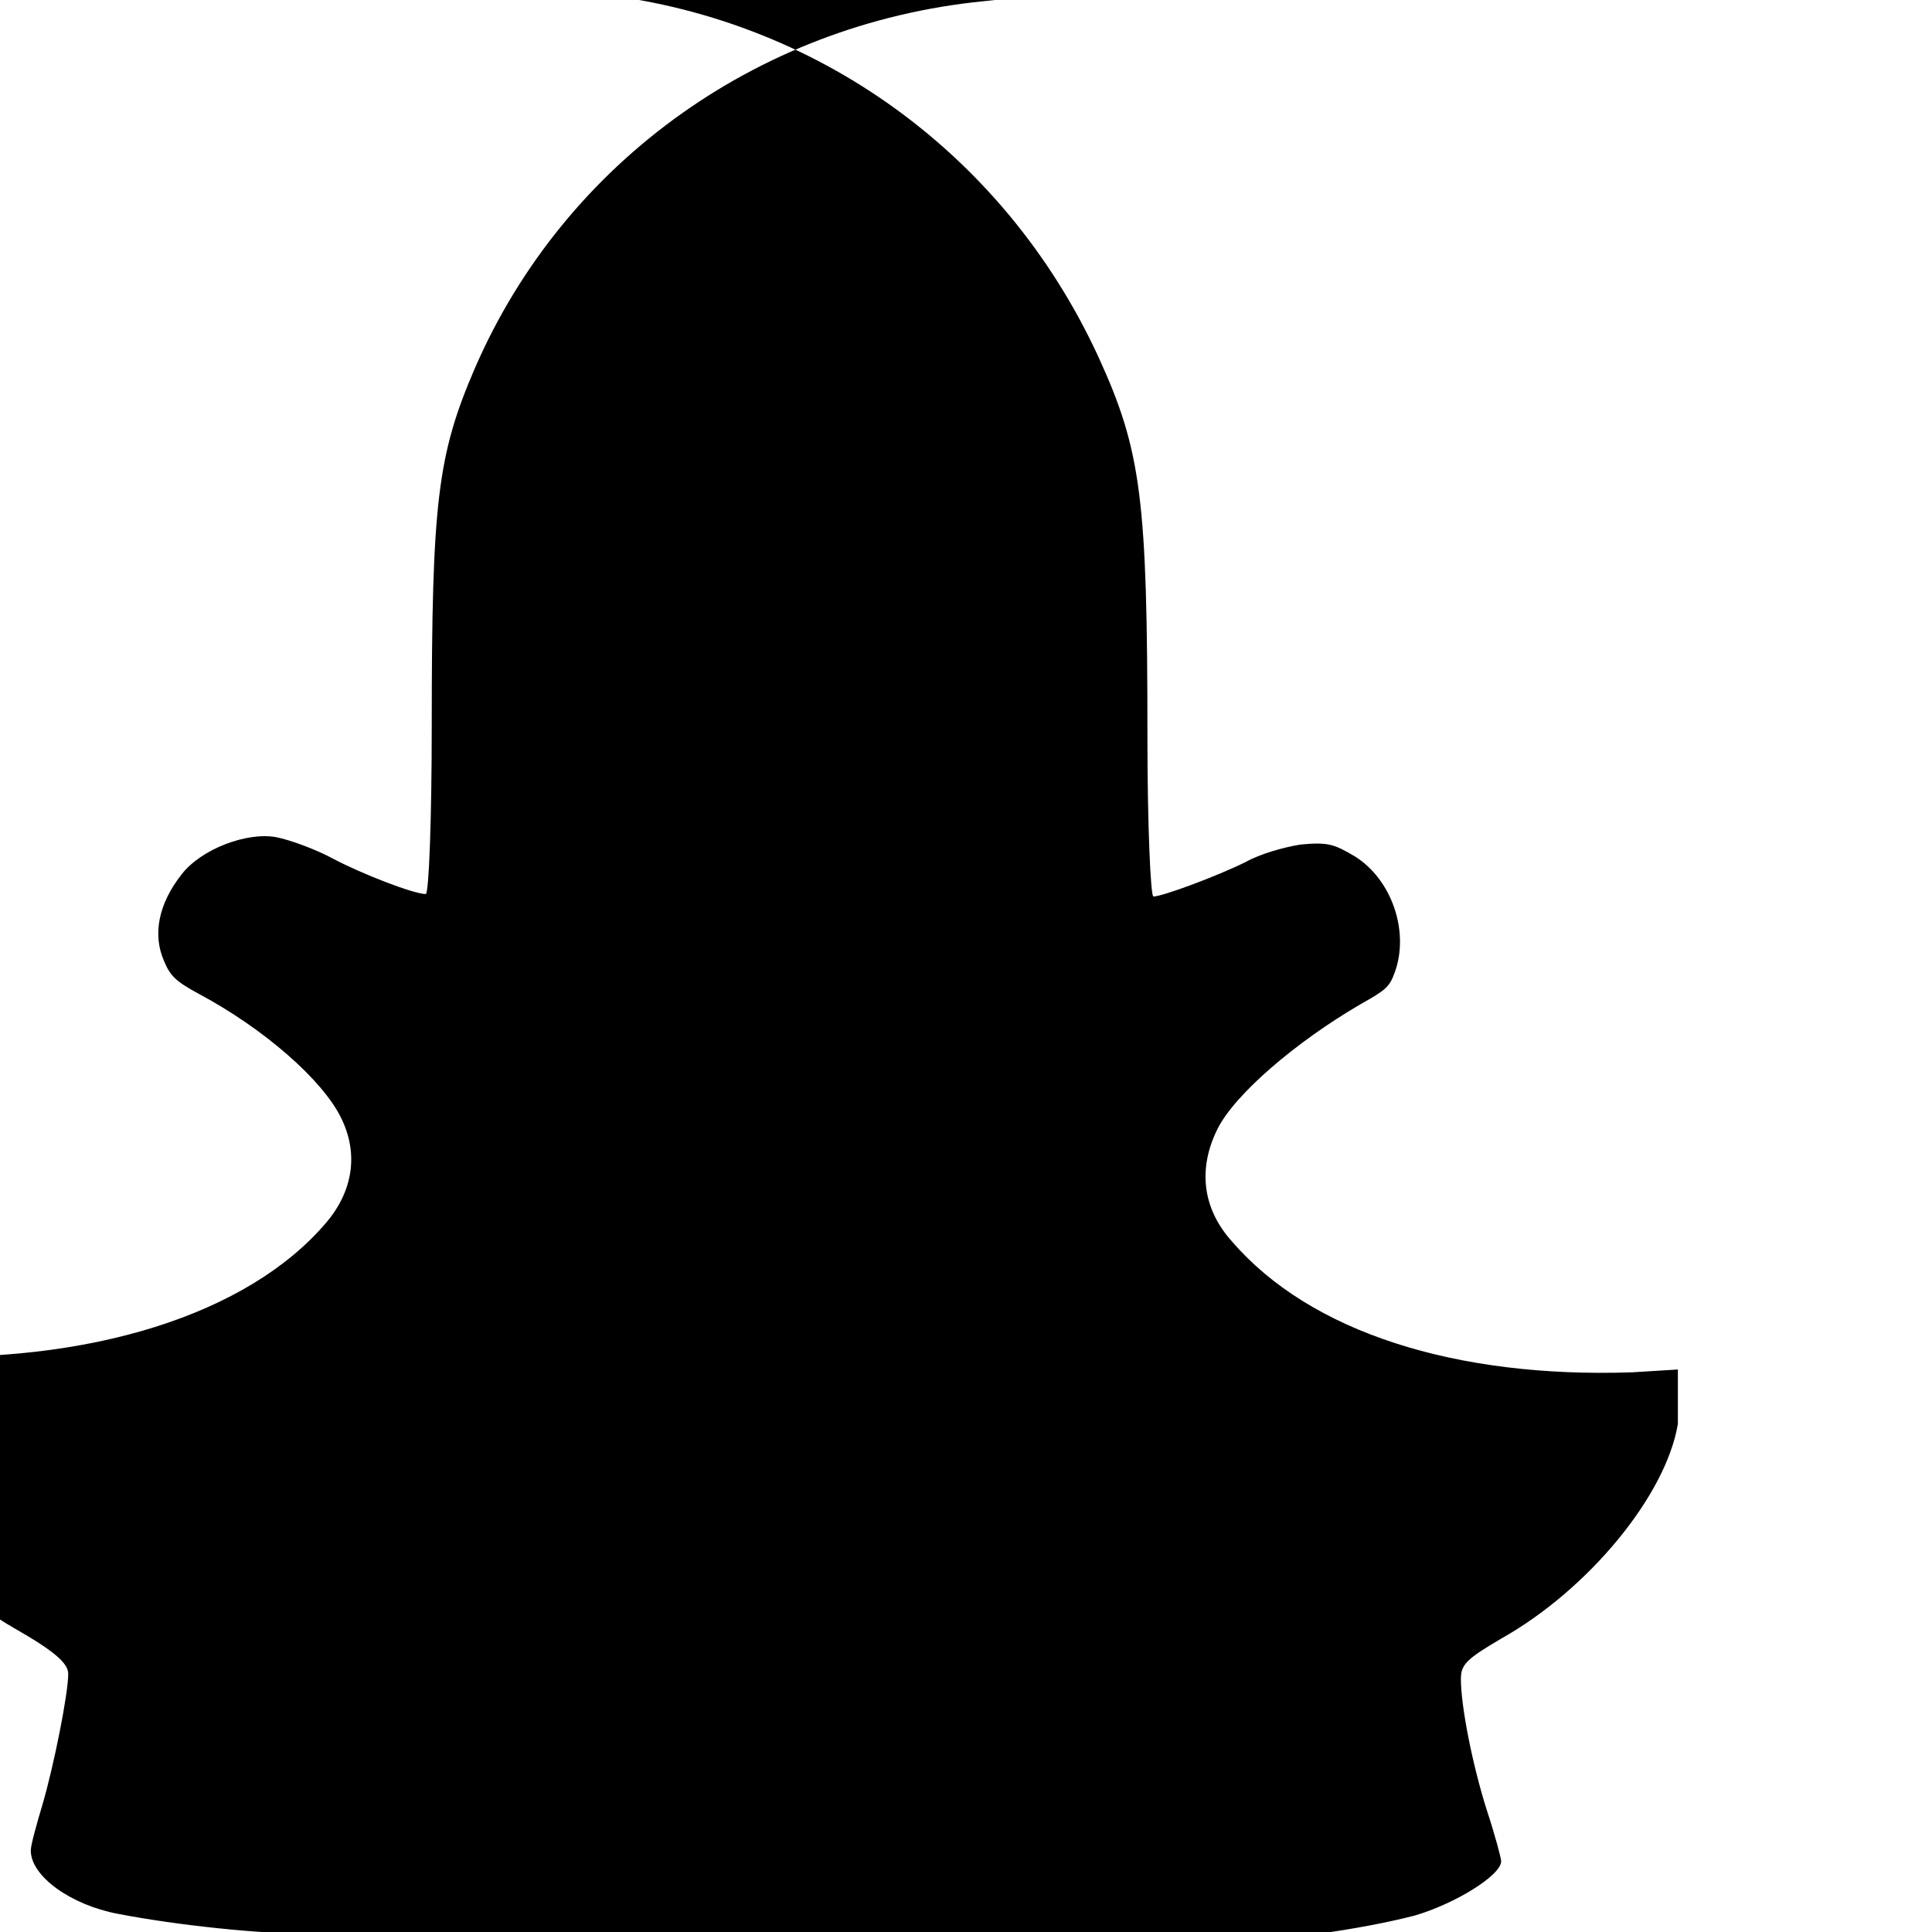
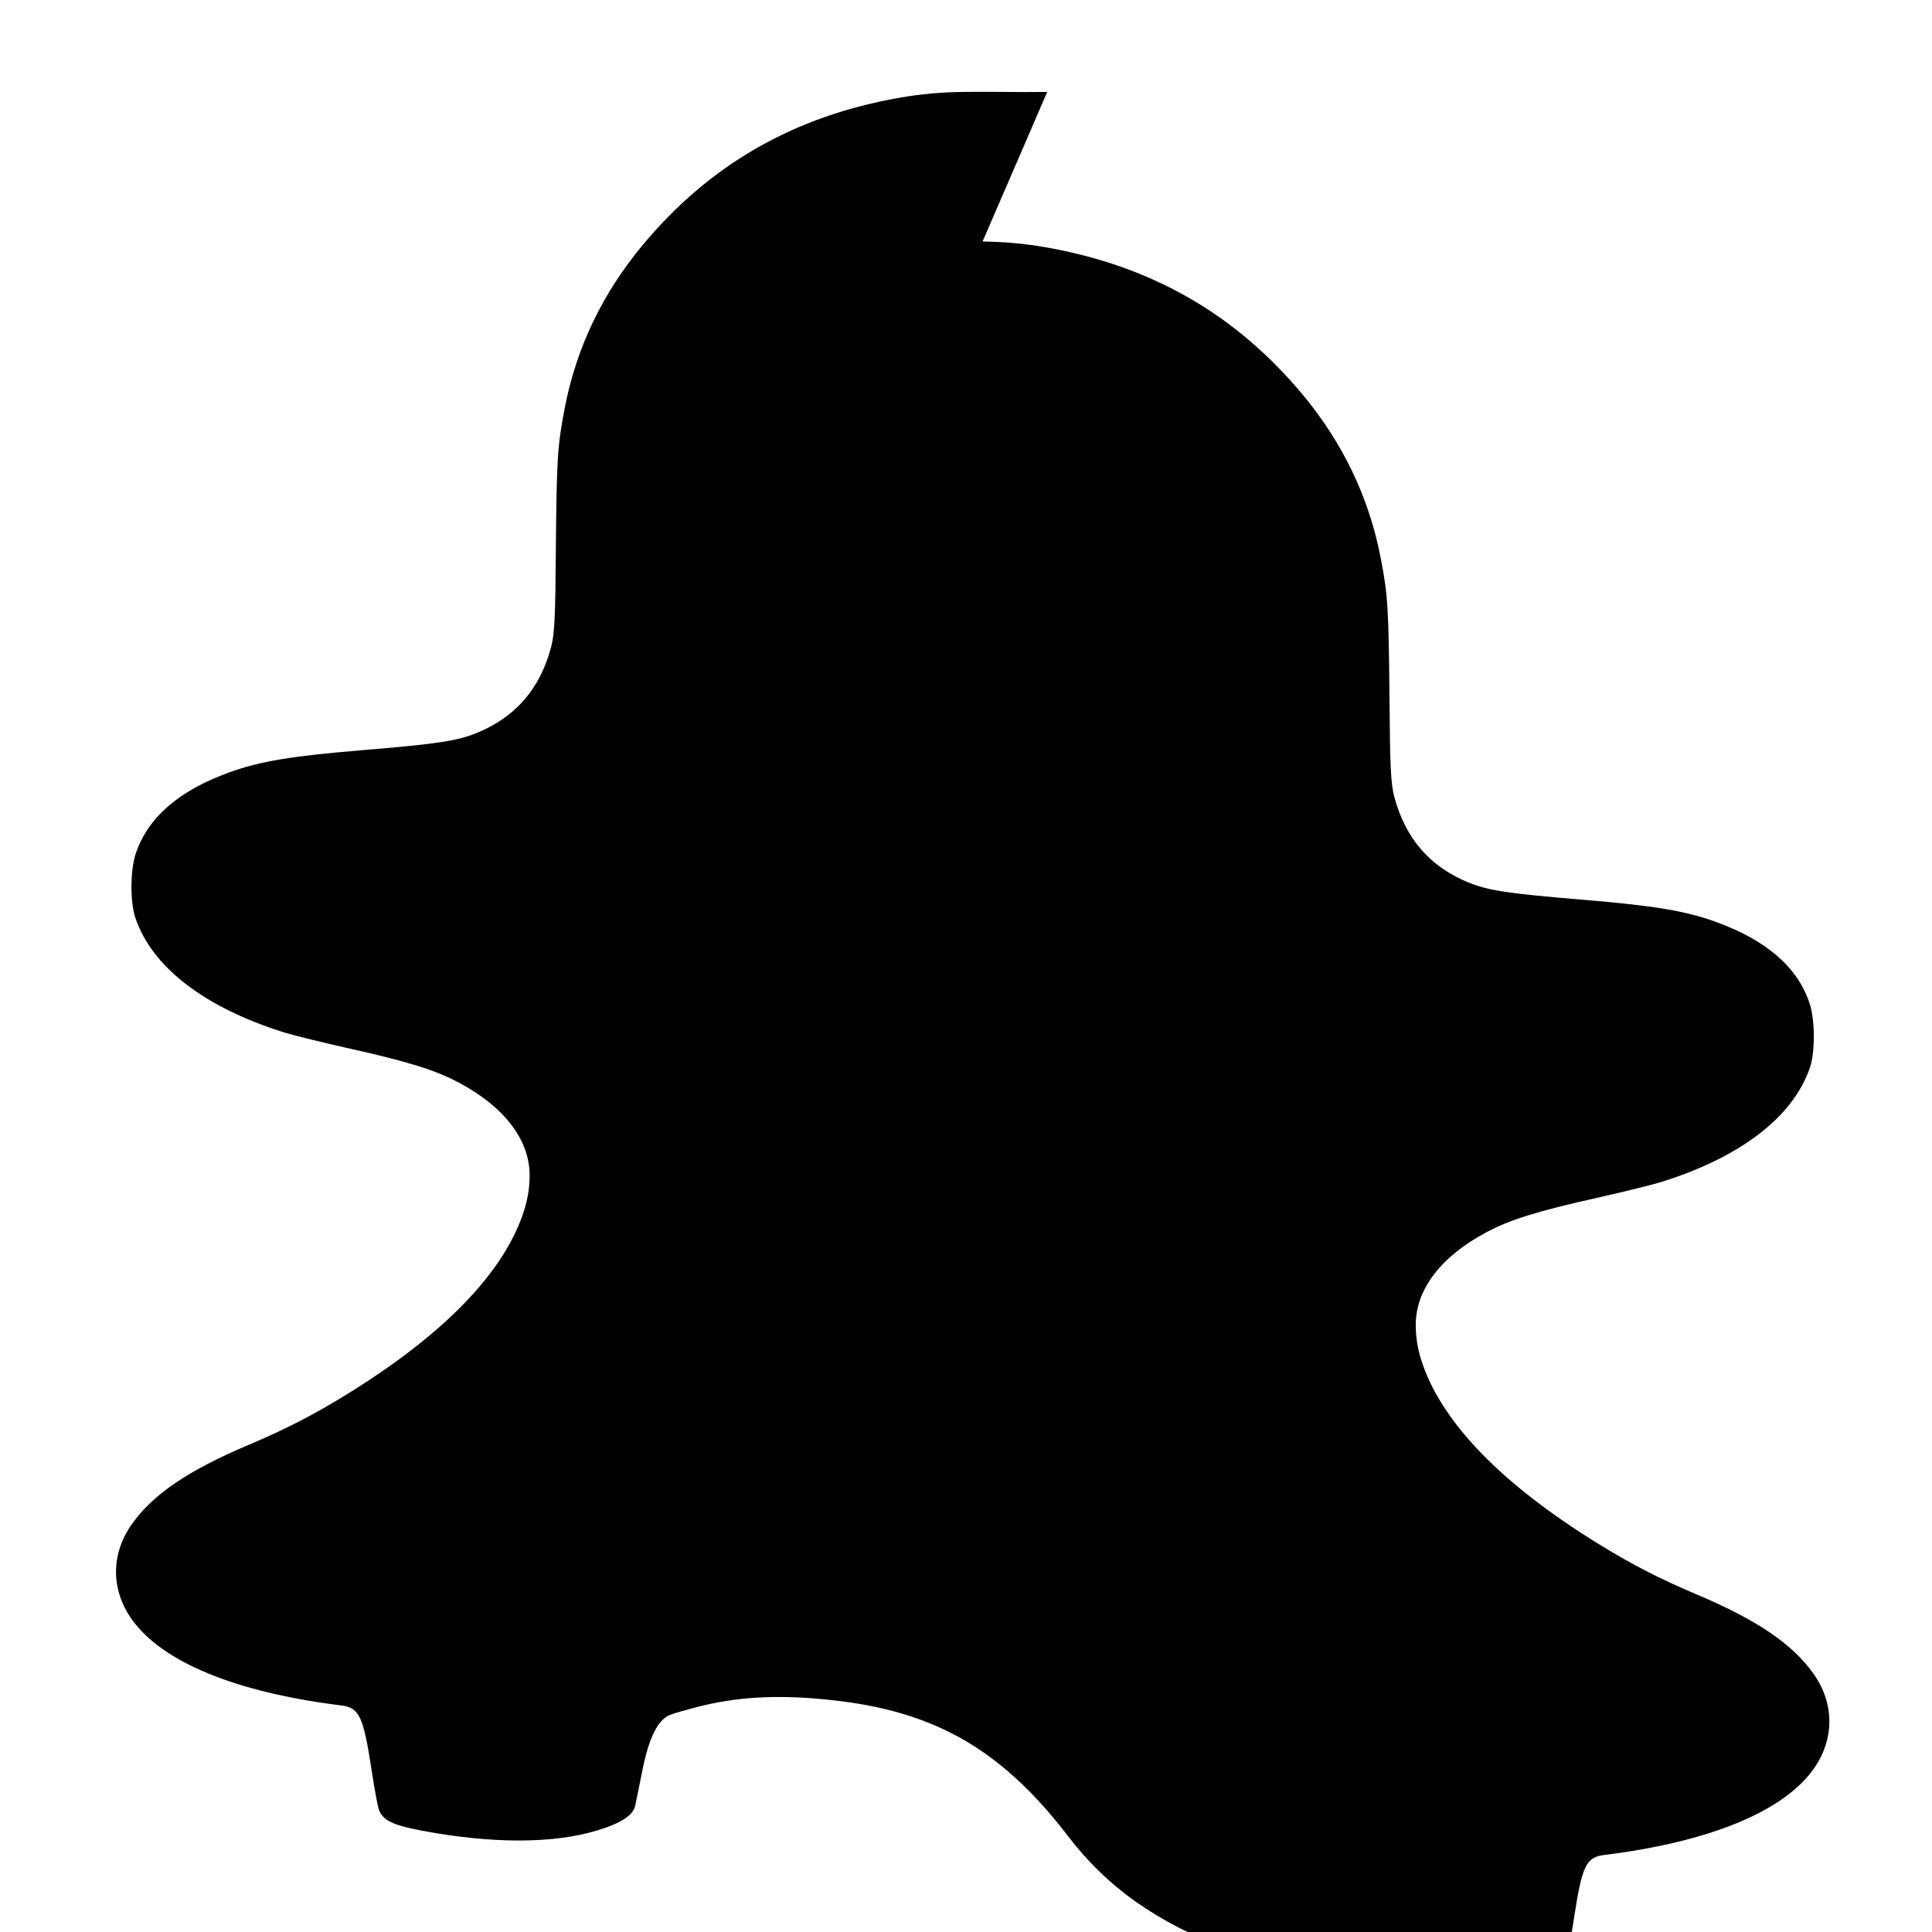
- <svg xmlns="http://www.w3.org/2000/svg" width="32" height="32" viewBox="0 0 32 32" fill="none">
-   <path d="M16.479 0.003c-3.829 0.313-7.12 2.651-8.615 6.099-0.619 1.437-0.713 2.219-0.713 5.925 0 1.531-0.047 2.781-0.099 2.781-0.197 0-1.047-0.328-1.531-0.583-0.287-0.156-0.713-0.313-0.947-0.359-0.484-0.089-1.245 0.197-1.568 0.619-0.38 0.484-0.484 0.995-0.287 1.437 0.099 0.24 0.193 0.333 0.568 0.536 1.093 0.583 2.063 1.437 2.365 2.063 0.287 0.583 0.197 1.197-0.24 1.719-1.292 1.531-3.932 2.365-7.068 2.219l-0.844-0.047v0.995c0.193 1.292 1.292 2.729 2.729 3.557 0.667 0.38 0.901 0.583 0.901 0.76 0 0.333-0.24 1.531-0.427 2.167-0.099 0.333-0.193 0.667-0.193 0.76 0 0.427 0.667 0.901 1.437 1.047 0.995 0.193 2.365 0.333 3.167 0.333 0.667 0 0.76 0.047 1.047 0.427 0.427 0.583 1.292 1.292 2.063 1.719 1.677 0.901 3.557 1.197 5.573 0.901 1.531-0.24 3.167-0.995 4.417-2.063 0.427-0.38 0.901-0.713 1.047-0.76 0.193-0.047 0.667-0.099 1.093-0.099 0.76 0 2.167-0.193 3.073-0.427 0.667-0.193 1.437-0.667 1.437-0.901 0-0.047-0.099-0.427-0.24-0.853-0.24-0.76-0.427-1.719-0.427-2.167 0-0.24 0.099-0.333 0.667-0.667 1.437-0.807 2.729-2.365 2.927-3.557v-0.901l-0.76 0.047c-2.927 0.099-5.333-0.667-6.625-2.167-0.484-0.536-0.573-1.197-0.24-1.865 0.287-0.573 1.292-1.437 2.365-2.063 0.427-0.24 0.484-0.287 0.573-0.536 0.24-0.667-0.047-1.531-0.667-1.917-0.333-0.193-0.427-0.24-0.901-0.193-0.287 0.047-0.667 0.156-0.901 0.287-0.484 0.24-1.385 0.573-1.531 0.573-0.047 0-0.099-1.197-0.099-2.635 0-3.932-0.099-4.745-0.807-6.292-1.583-3.448-4.833-5.745-8.615-6.052-0.427-0.047-0.901-0.047-1.292-0.047z" fill="currentColor" />
+ <svg xmlns="http://www.w3.org/2000/svg" viewBox="0 0 24 24" fill="currentColor">
+   <path d="M12.206 3c.262.003.52.026.773.07 1.324.229 2.378.836 3.214 1.845.482.583.814 1.258.96 2.024.088.462.097.606.108 1.753.006.825.016 1.043.059 1.205.138.518.442.87.923 1.066.245.1.494.137 1.41.213.894.074 1.28.138 1.662.276.63.229 1.014.562 1.163 1.008.07.207.072.605.006.8-.207.613-.86 1.115-1.85 1.424-.11.034-.458.12-.774.191-.766.171-1.104.276-1.4.435-.562.3-.873.71-.873 1.147 0 .147.021.285.064.424.238.77.992 1.552 2.222 2.308.405.249.75.426 1.2.616.75.317 1.19.614 1.453.984.265.37.265.82 0 1.19-.38.529-1.295.903-2.603 1.065-.22.027-.272.139-.37.783-.038.251-.082.486-.097.522-.053.123-.167.181-.525.264-.543.127-1.309.127-2.18.002-.49-.07-.961-.195-1.48-.392-.905-.344-1.515-.774-2.01-1.422-.482-.63-.98-1.058-1.542-1.32-.425-.198-.883-.313-1.466-.37-.615-.06-1.105-.032-1.593.094-.142.037-.294.08-.337.098-.147.058-.258.276-.337.66-.047.227-.088.435-.094.463-.025.123-.17.22-.472.312-.548.167-1.314.167-2.185.002-.358-.068-.472-.126-.525-.25-.015-.035-.06-.27-.097-.522-.099-.643-.15-.755-.37-.782-1.31-.162-2.223-.536-2.603-1.066-.265-.37-.265-.818 0-1.189.262-.37.702-.667 1.452-.984.45-.19.795-.367 1.2-.616 1.23-.756 1.985-1.538 2.223-2.308.043-.139.064-.277.064-.424 0-.437-.311-.847-.873-1.147-.297-.16-.635-.264-1.4-.435-.317-.071-.664-.157-.774-.191-.99-.31-1.644-.811-1.85-1.424-.067-.196-.065-.593.005-.8.15-.446.533-.78 1.163-1.008.383-.138.769-.202 1.662-.276.917-.076 1.166-.113 1.41-.213.482-.196.786-.548.924-1.066.043-.162.053-.38.059-1.205.01-1.147.02-1.291.108-1.753.145-.766.477-1.441.96-2.024.835-1.01 1.89-1.616 3.213-1.845.253-.044.512-.067.773-.07.175-.002.35-.002.525 0 .175.002.35.002.525 0z" />
</svg>
